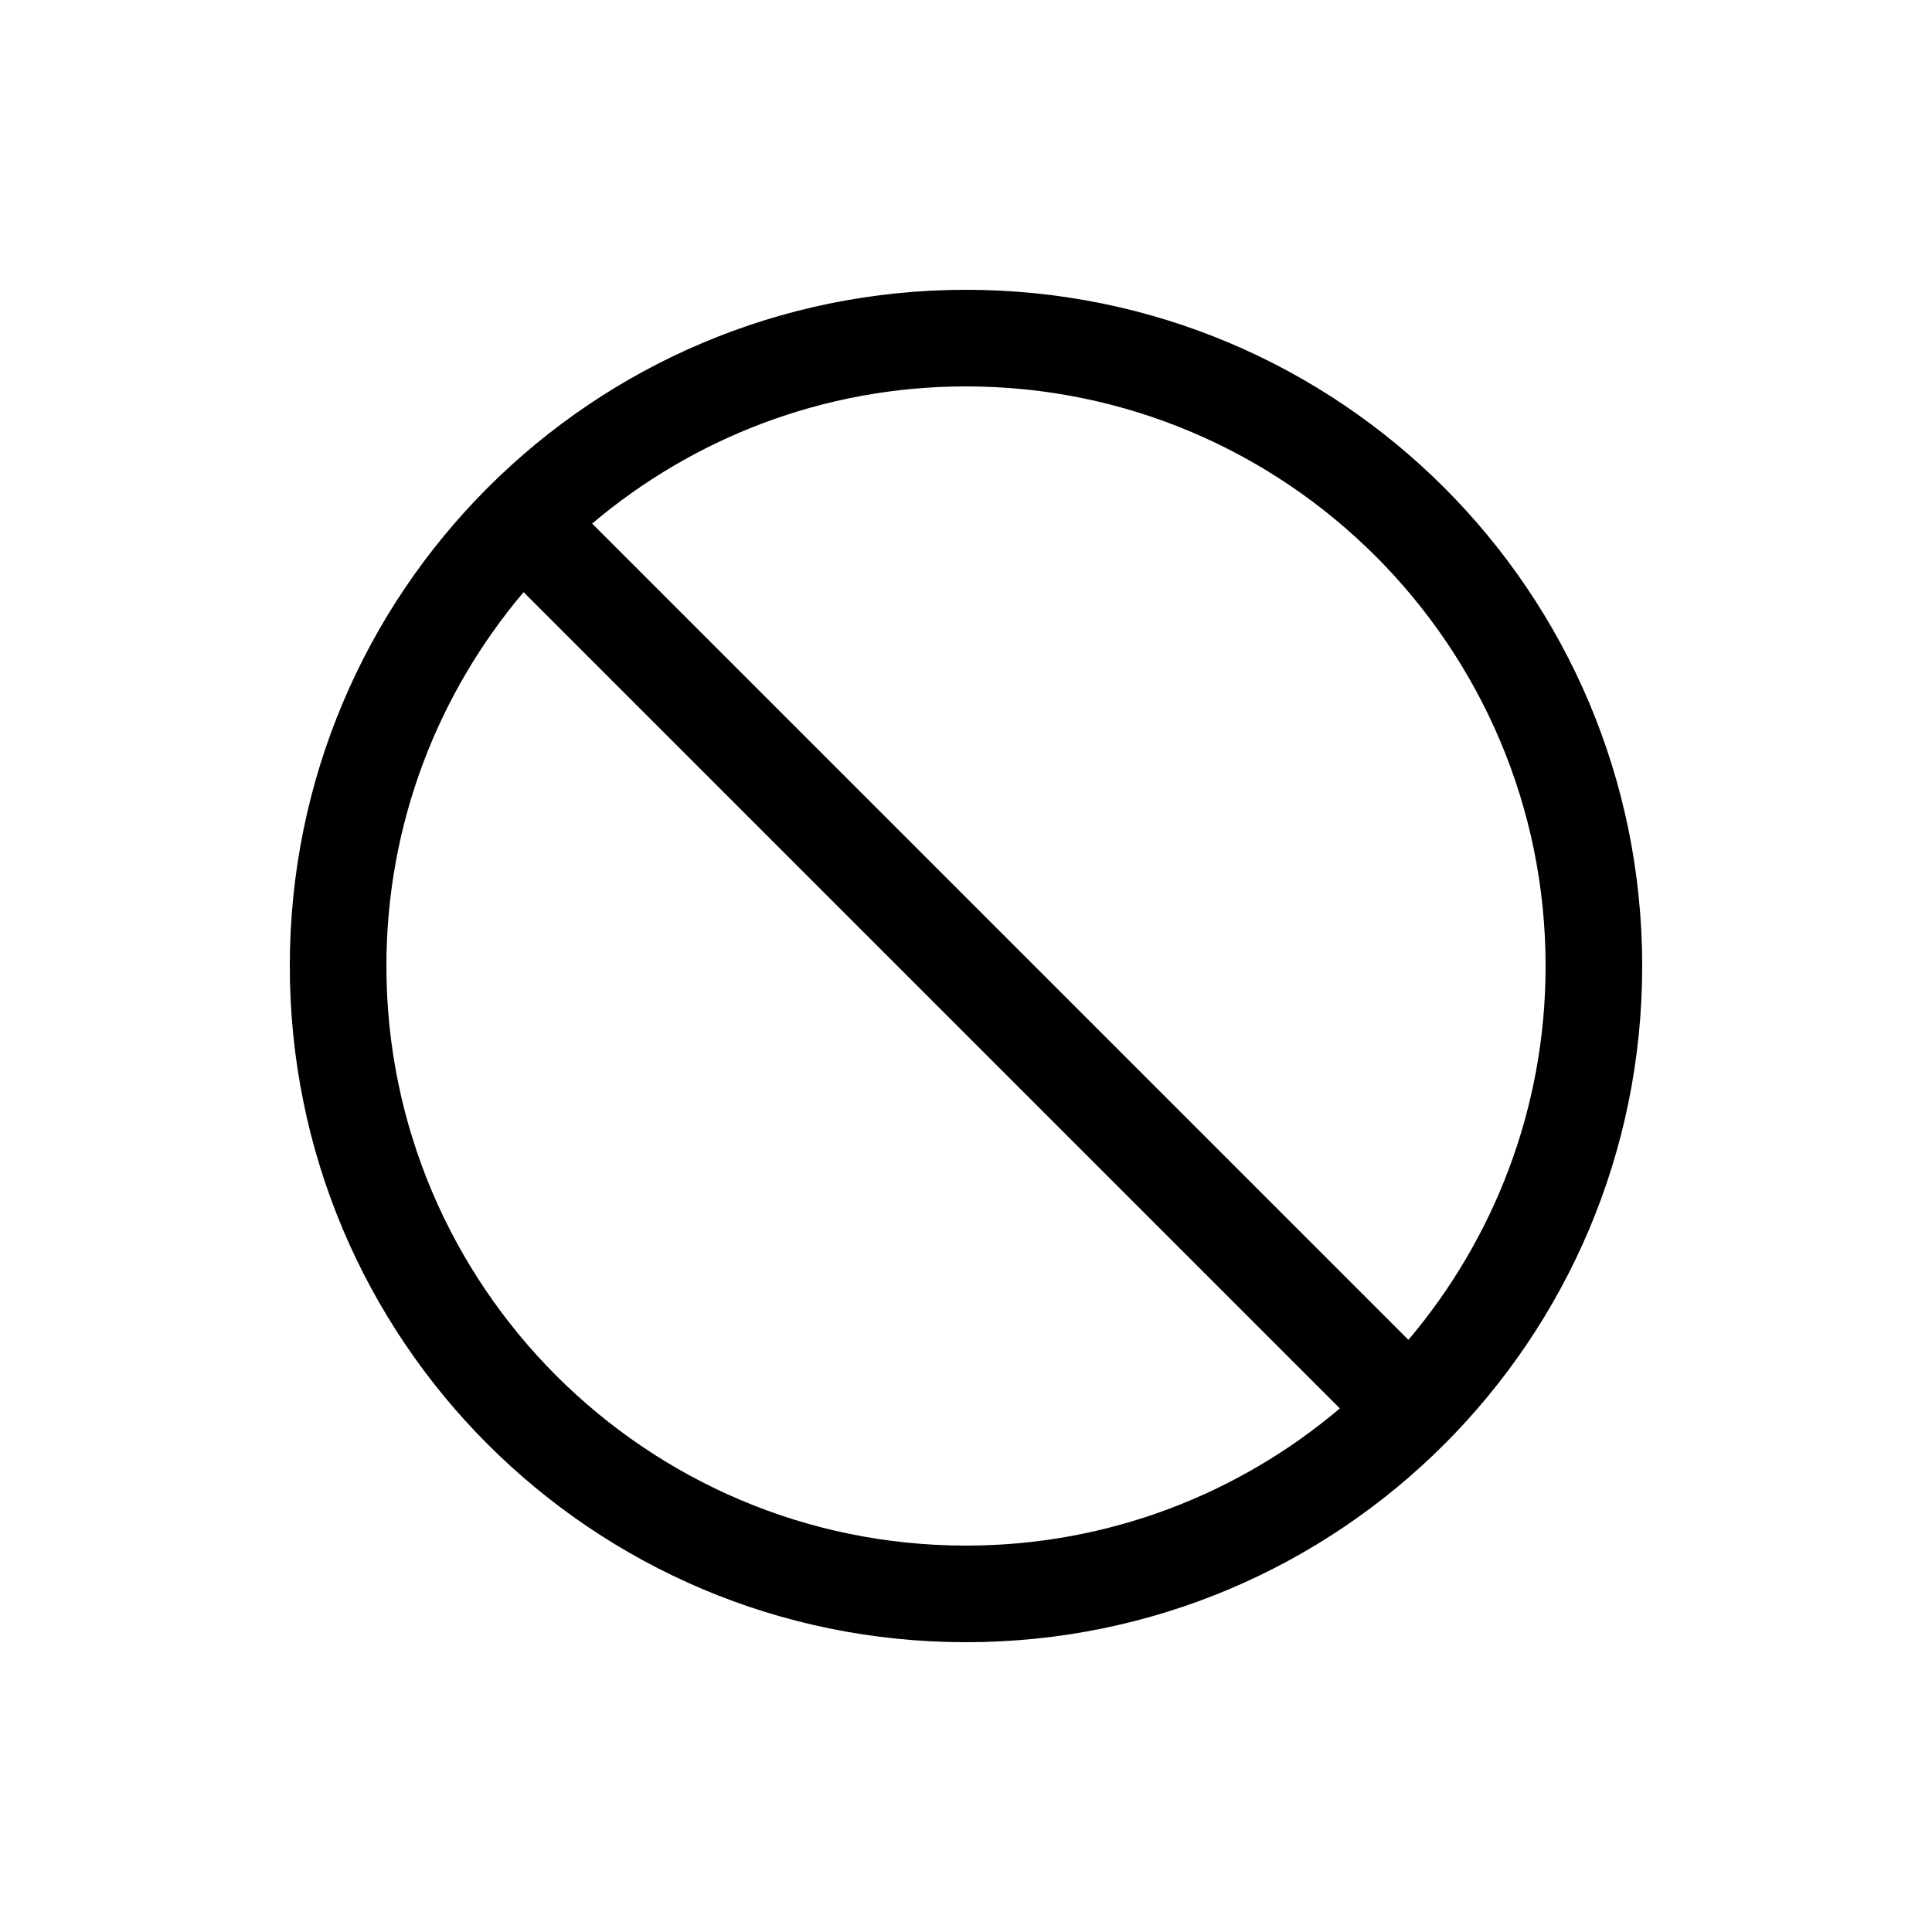
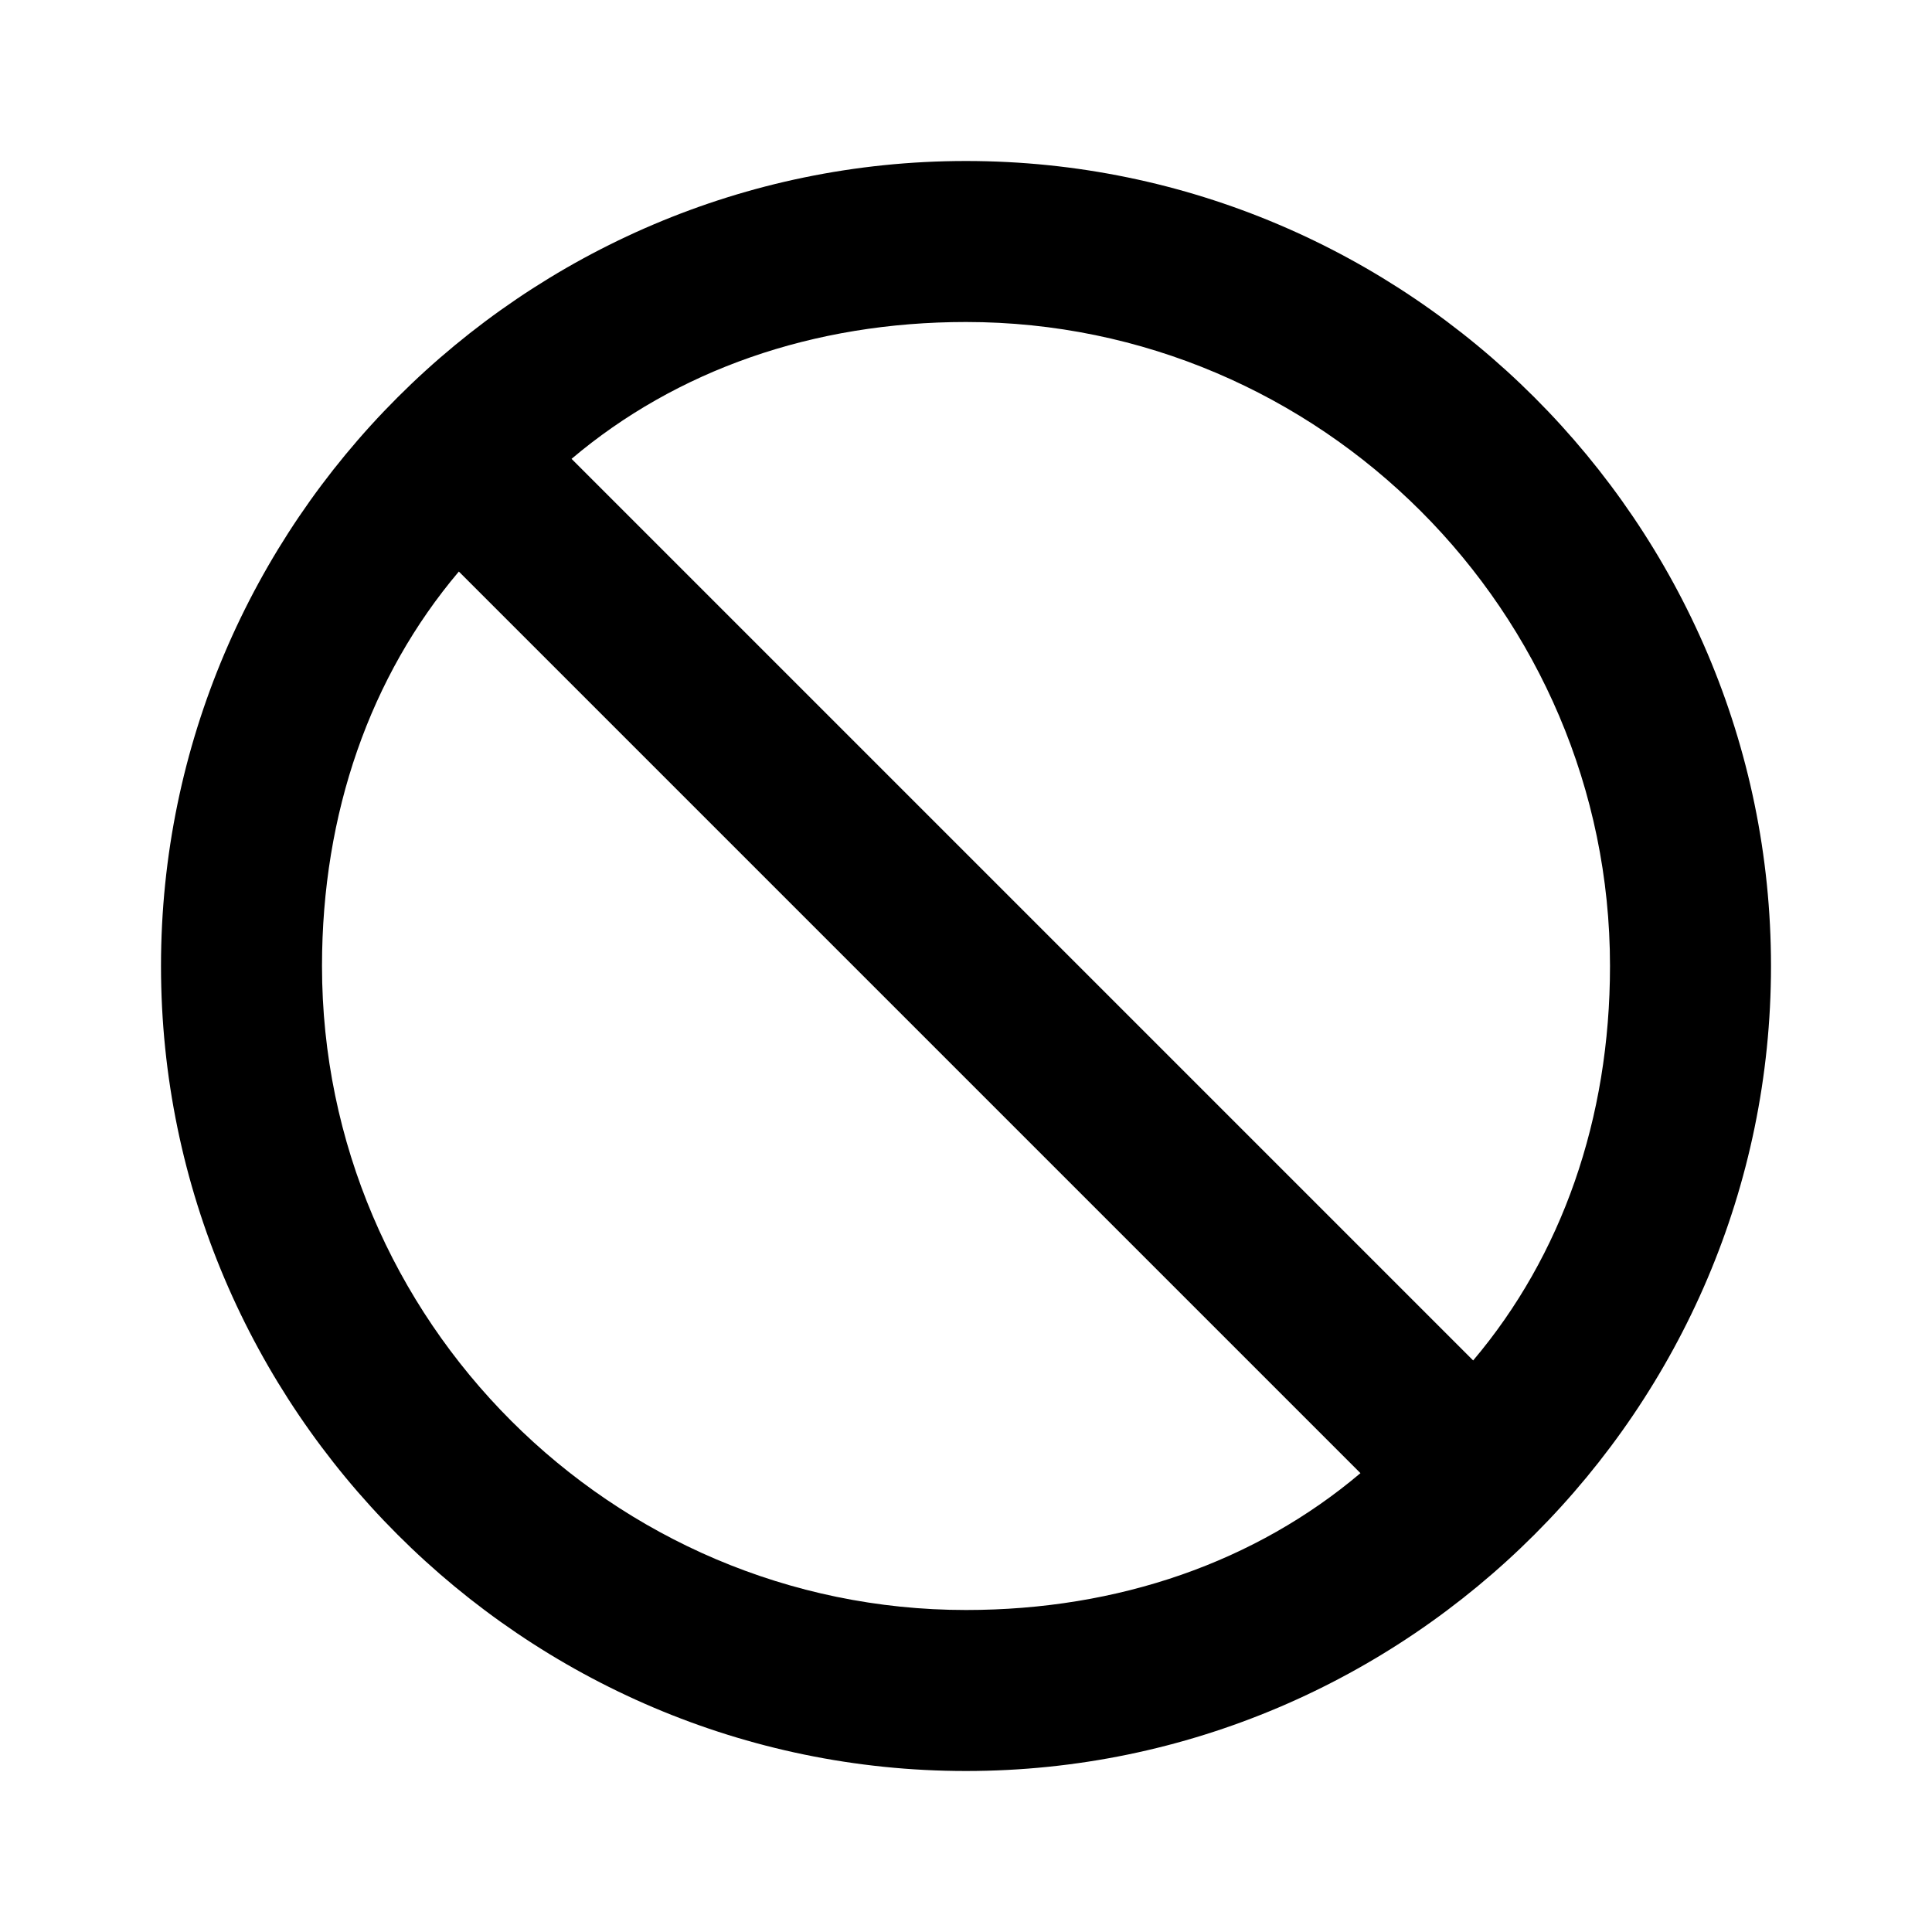
- <svg xmlns="http://www.w3.org/2000/svg" enable-background="new 0 0 20 20" height="20" viewBox="0 0 20 20" width="20">
+ <svg xmlns="http://www.w3.org/2000/svg" enable-background="new 0 0 24 24" height="24" viewBox="0 0 24 24" width="24">
  <g>
-     <rect fill="none" height="20" width="20" />
+     <rect fill="none" height="24" width="24" />
  </g>
  <g>
-     <path d="M10,3c-3.87,0-7,3.13-7,7c0,3.87,3.13,7,7,7s7-3.13,7-7C17,6.13,13.87,3,10,3z M4,10c0-1.48,0.54-2.83,1.42-3.87l8.45,8.45 C12.83,15.46,11.48,16,10,16C6.69,16,4,13.31,4,10z M14.58,13.87L6.13,5.42C7.17,4.54,8.52,4,10,4c3.31,0,6,2.69,6,6 C16,11.48,15.46,12.83,14.58,13.87z" />
+     <path d="M22,12c0-5.5-4.5-10-10-10S2,6.5,2,12s4.5,10,10,10S22,17.5,22,12z M5.7,7.1l11.2,11.2c-1.3,1.1-3,1.7-4.9,1.7 c-4.4,0-8-3.6-8-8C4,10.1,4.6,8.4,5.7,7.1z M20,12c0,1.9-0.6,3.6-1.7,4.9L7.1,5.7C8.4,4.6,10.1,4,12,4C16.4,4,20,7.6,20,12z" />
  </g>
</svg>
